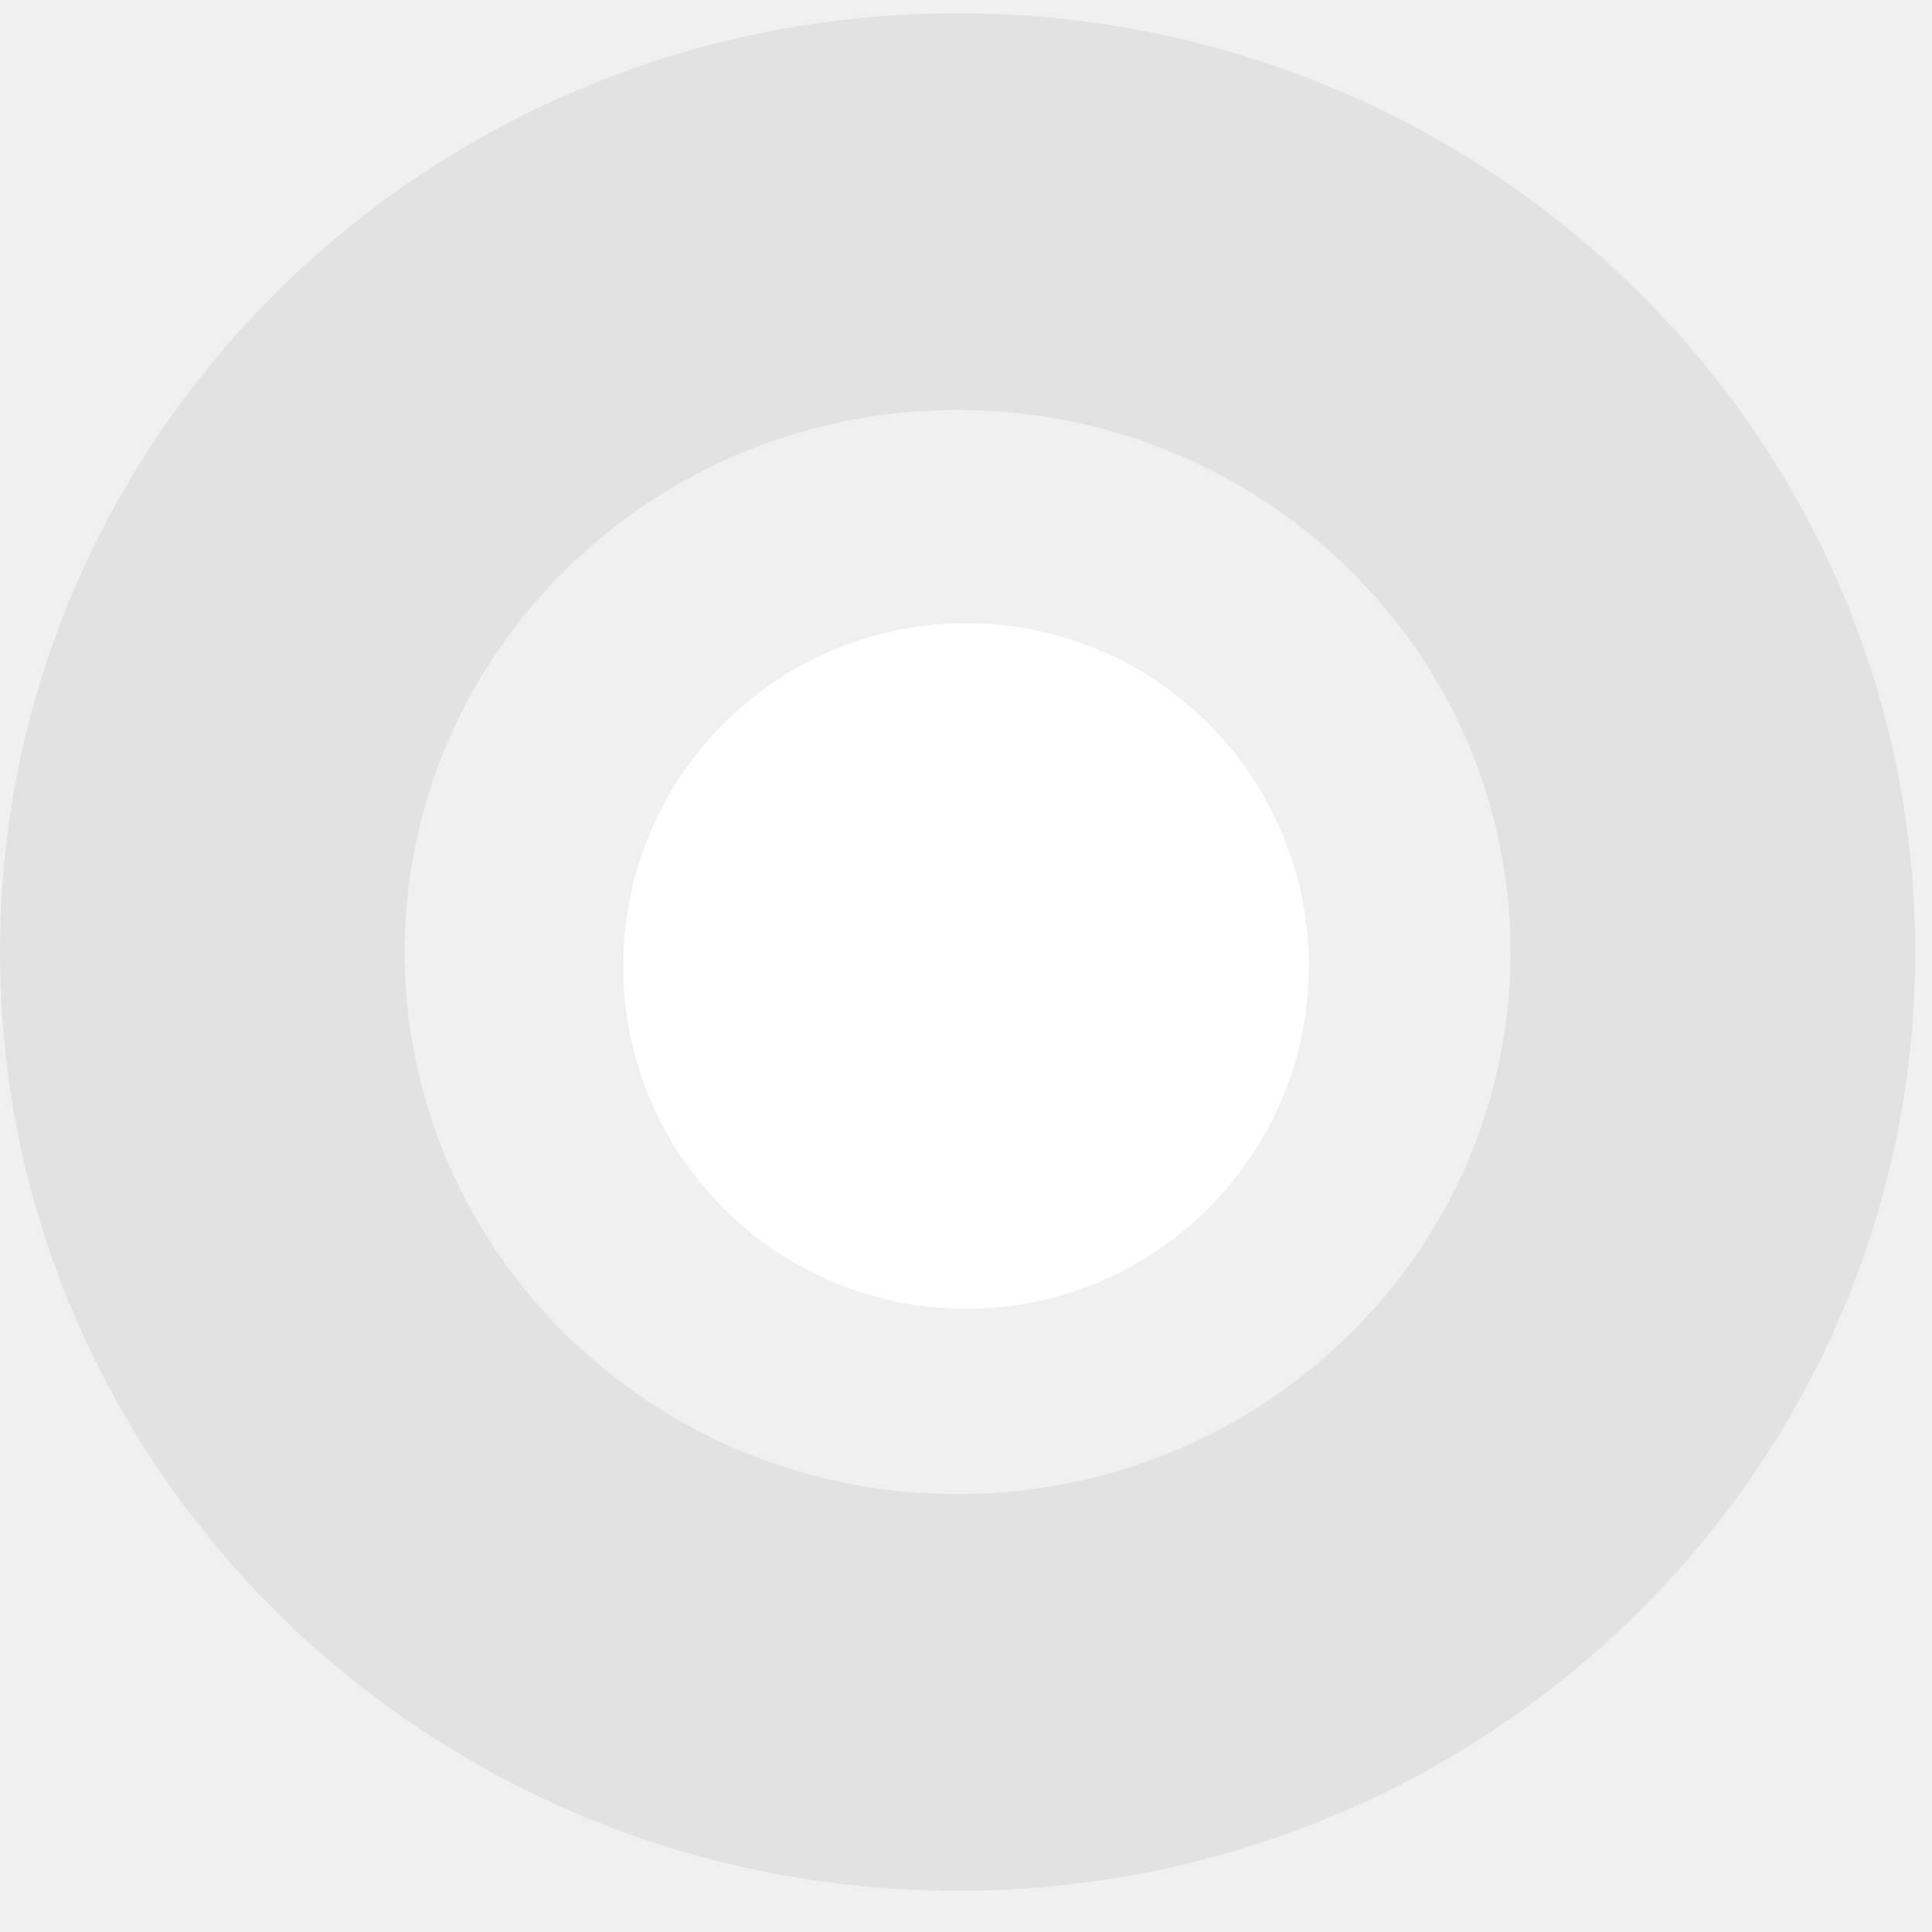
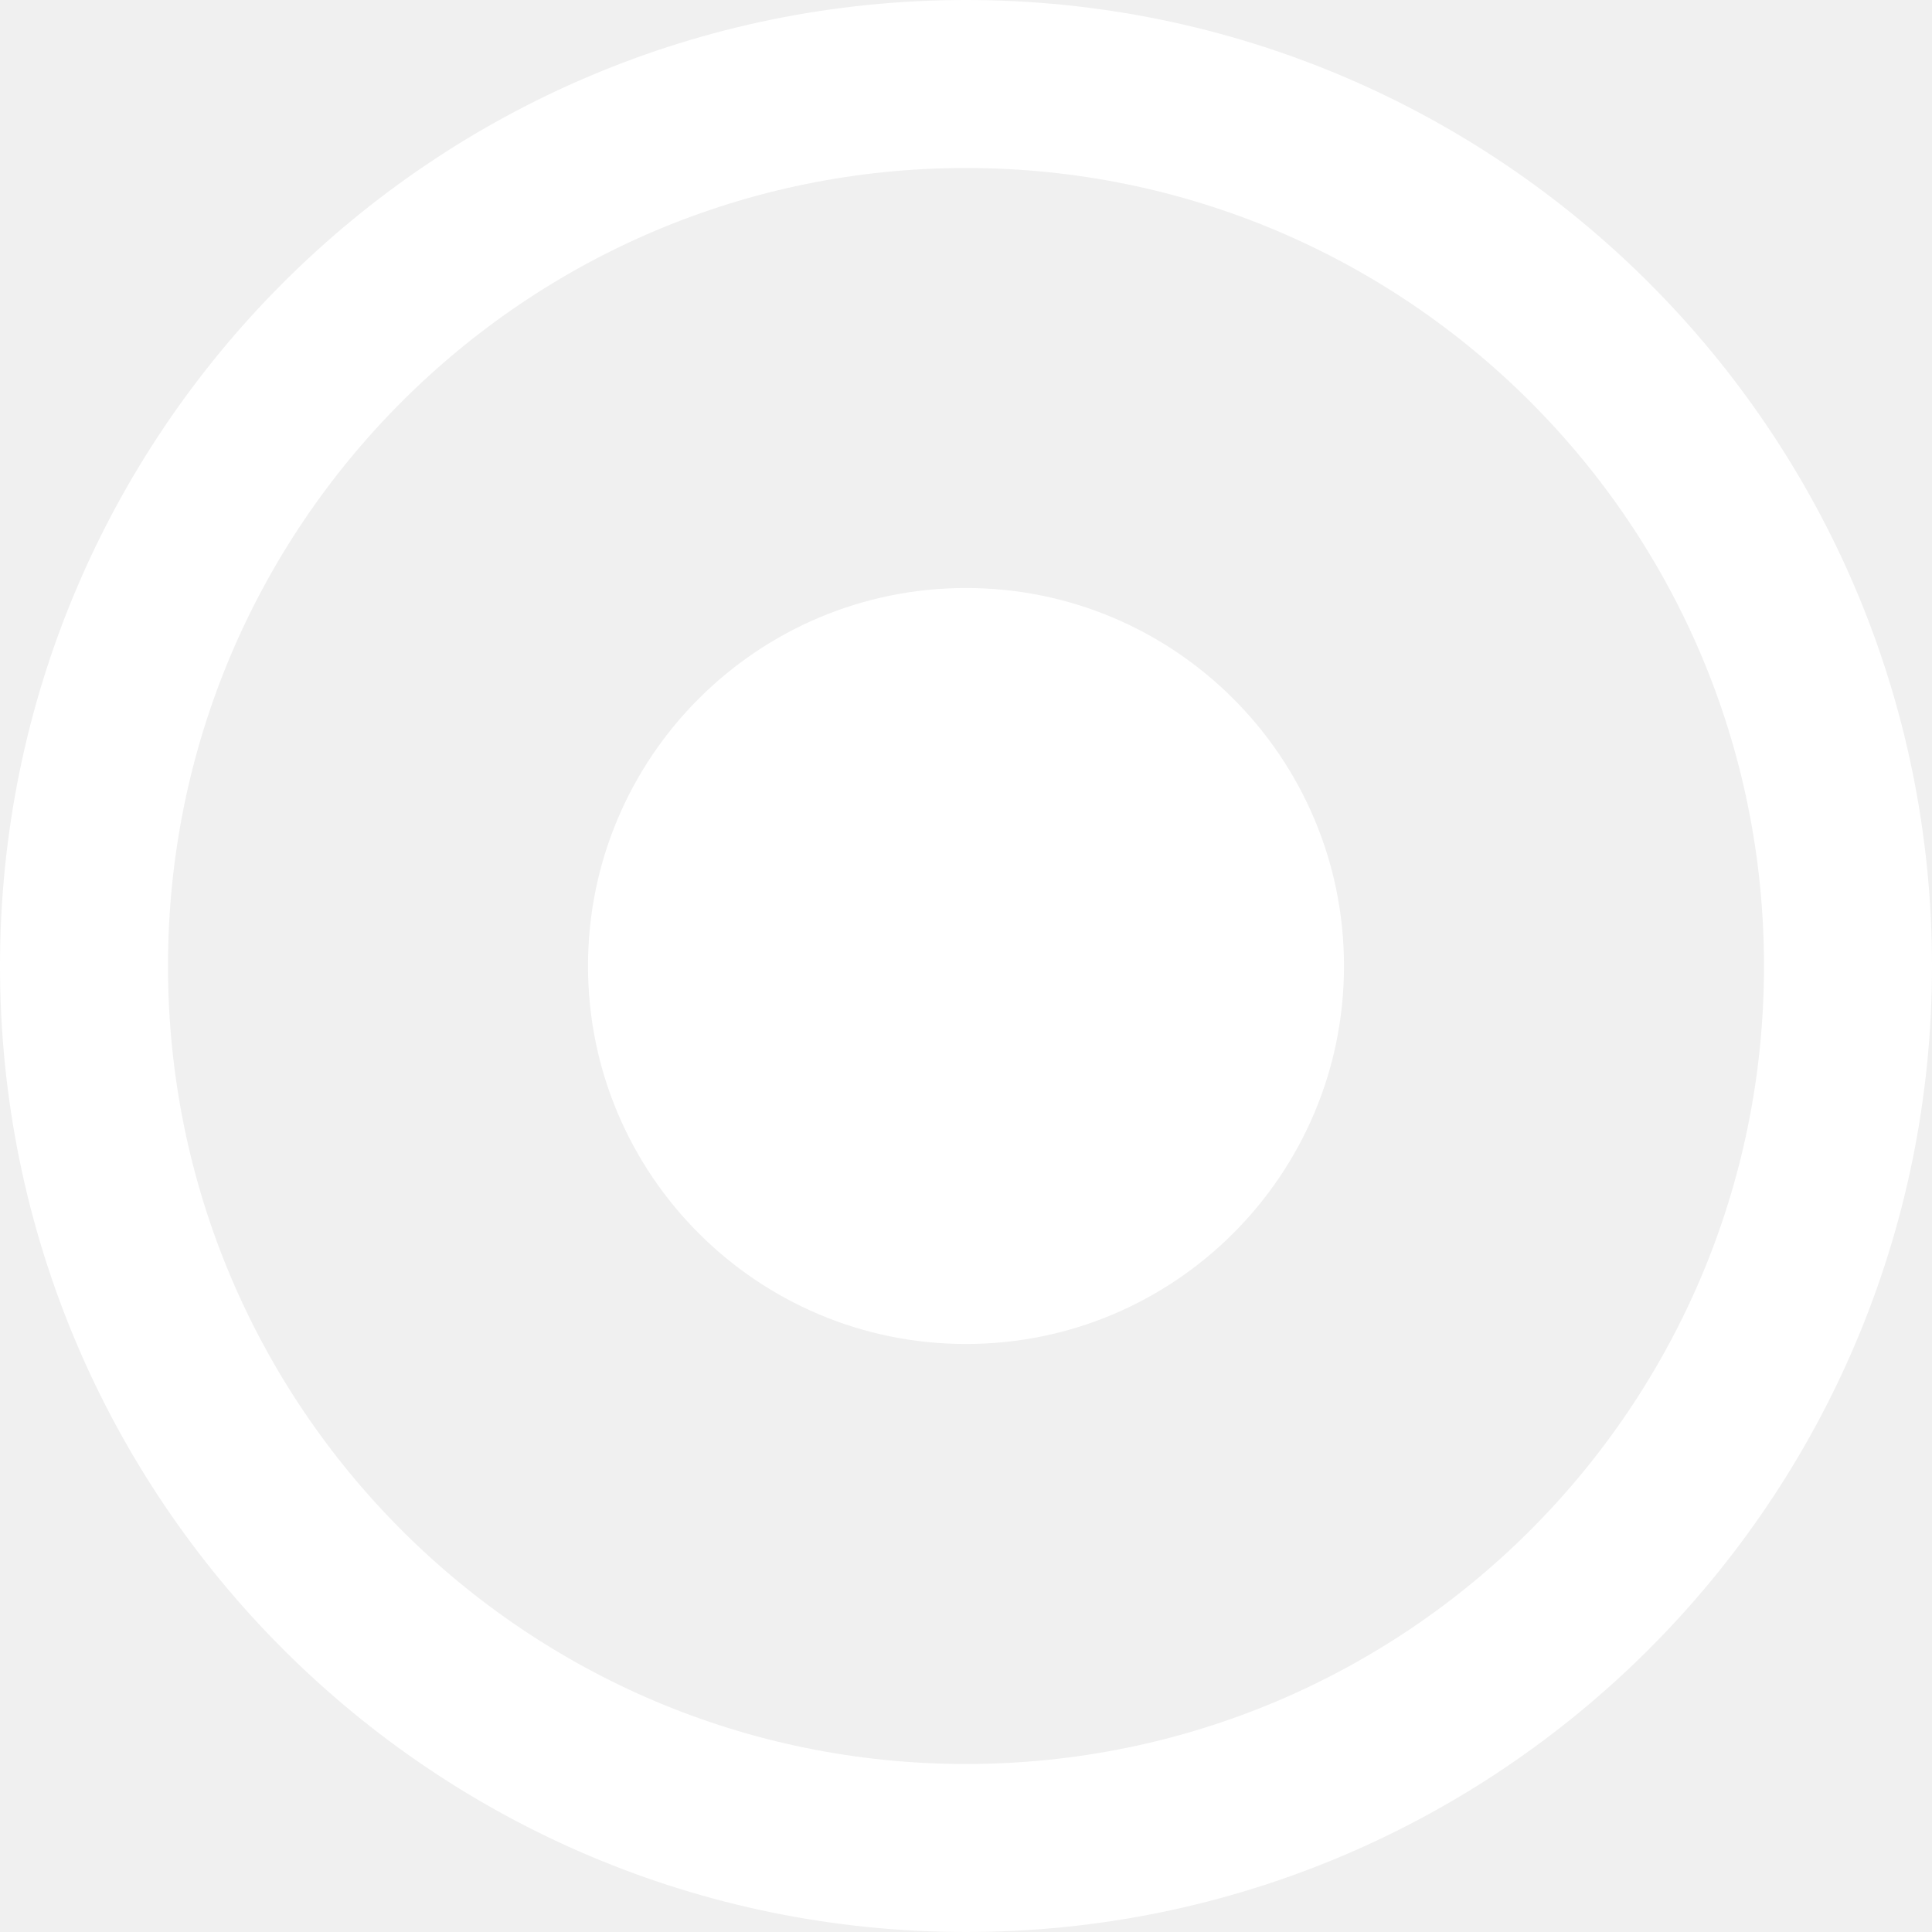
- <svg xmlns="http://www.w3.org/2000/svg" width="31" height="31" viewBox="0 0 31 31" fill="none">
-   <circle cx="15.5" cy="15.5" r="5.5" fill="white" />
-   <path d="M30.73 15.276C30.73 23.595 23.851 30.339 15.365 30.339C6.879 30.339 0 23.595 0 15.276C0 6.957 6.879 0.213 15.365 0.213C23.851 0.213 30.73 6.957 30.73 15.276ZM6.493 15.276C6.493 20.08 10.465 23.974 15.365 23.974C20.265 23.974 24.237 20.08 24.237 15.276C24.237 10.472 20.265 6.578 15.365 6.578C10.465 6.578 6.493 10.472 6.493 15.276Z" fill="#B9B9B9" fill-opacity="0.25" />
+ <svg xmlns="http://www.w3.org/2000/svg" width="23" height="23" viewBox="0 0 23 23">
+   <g id="Gruppe_139" data-name="Gruppe 139" transform="translate(-0.312 -0.361)">
+     <g id="Gruppe_63" data-name="Gruppe 63" transform="translate(0 0)">
+       <g id="Gruppe_62" data-name="Gruppe 62" transform="translate(0 0)">
+         <g id="Ellipse_11" data-name="Ellipse 11" transform="translate(0.312 0.361)" fill="none" stroke="#fff" stroke-width="2">
+           <circle cx="11.5" cy="11.5" r="11.5" stroke="none" />
+           <circle cx="11.5" cy="11.5" r="10.5" fill="none" />
+         </g>
+         <circle id="Ellipse_12" data-name="Ellipse 12" cx="4.5" cy="4.5" r="4.5" transform="translate(7.312 7.361)" fill="#fff" />
+       </g>
+     </g>
+   </g>
</svg>
